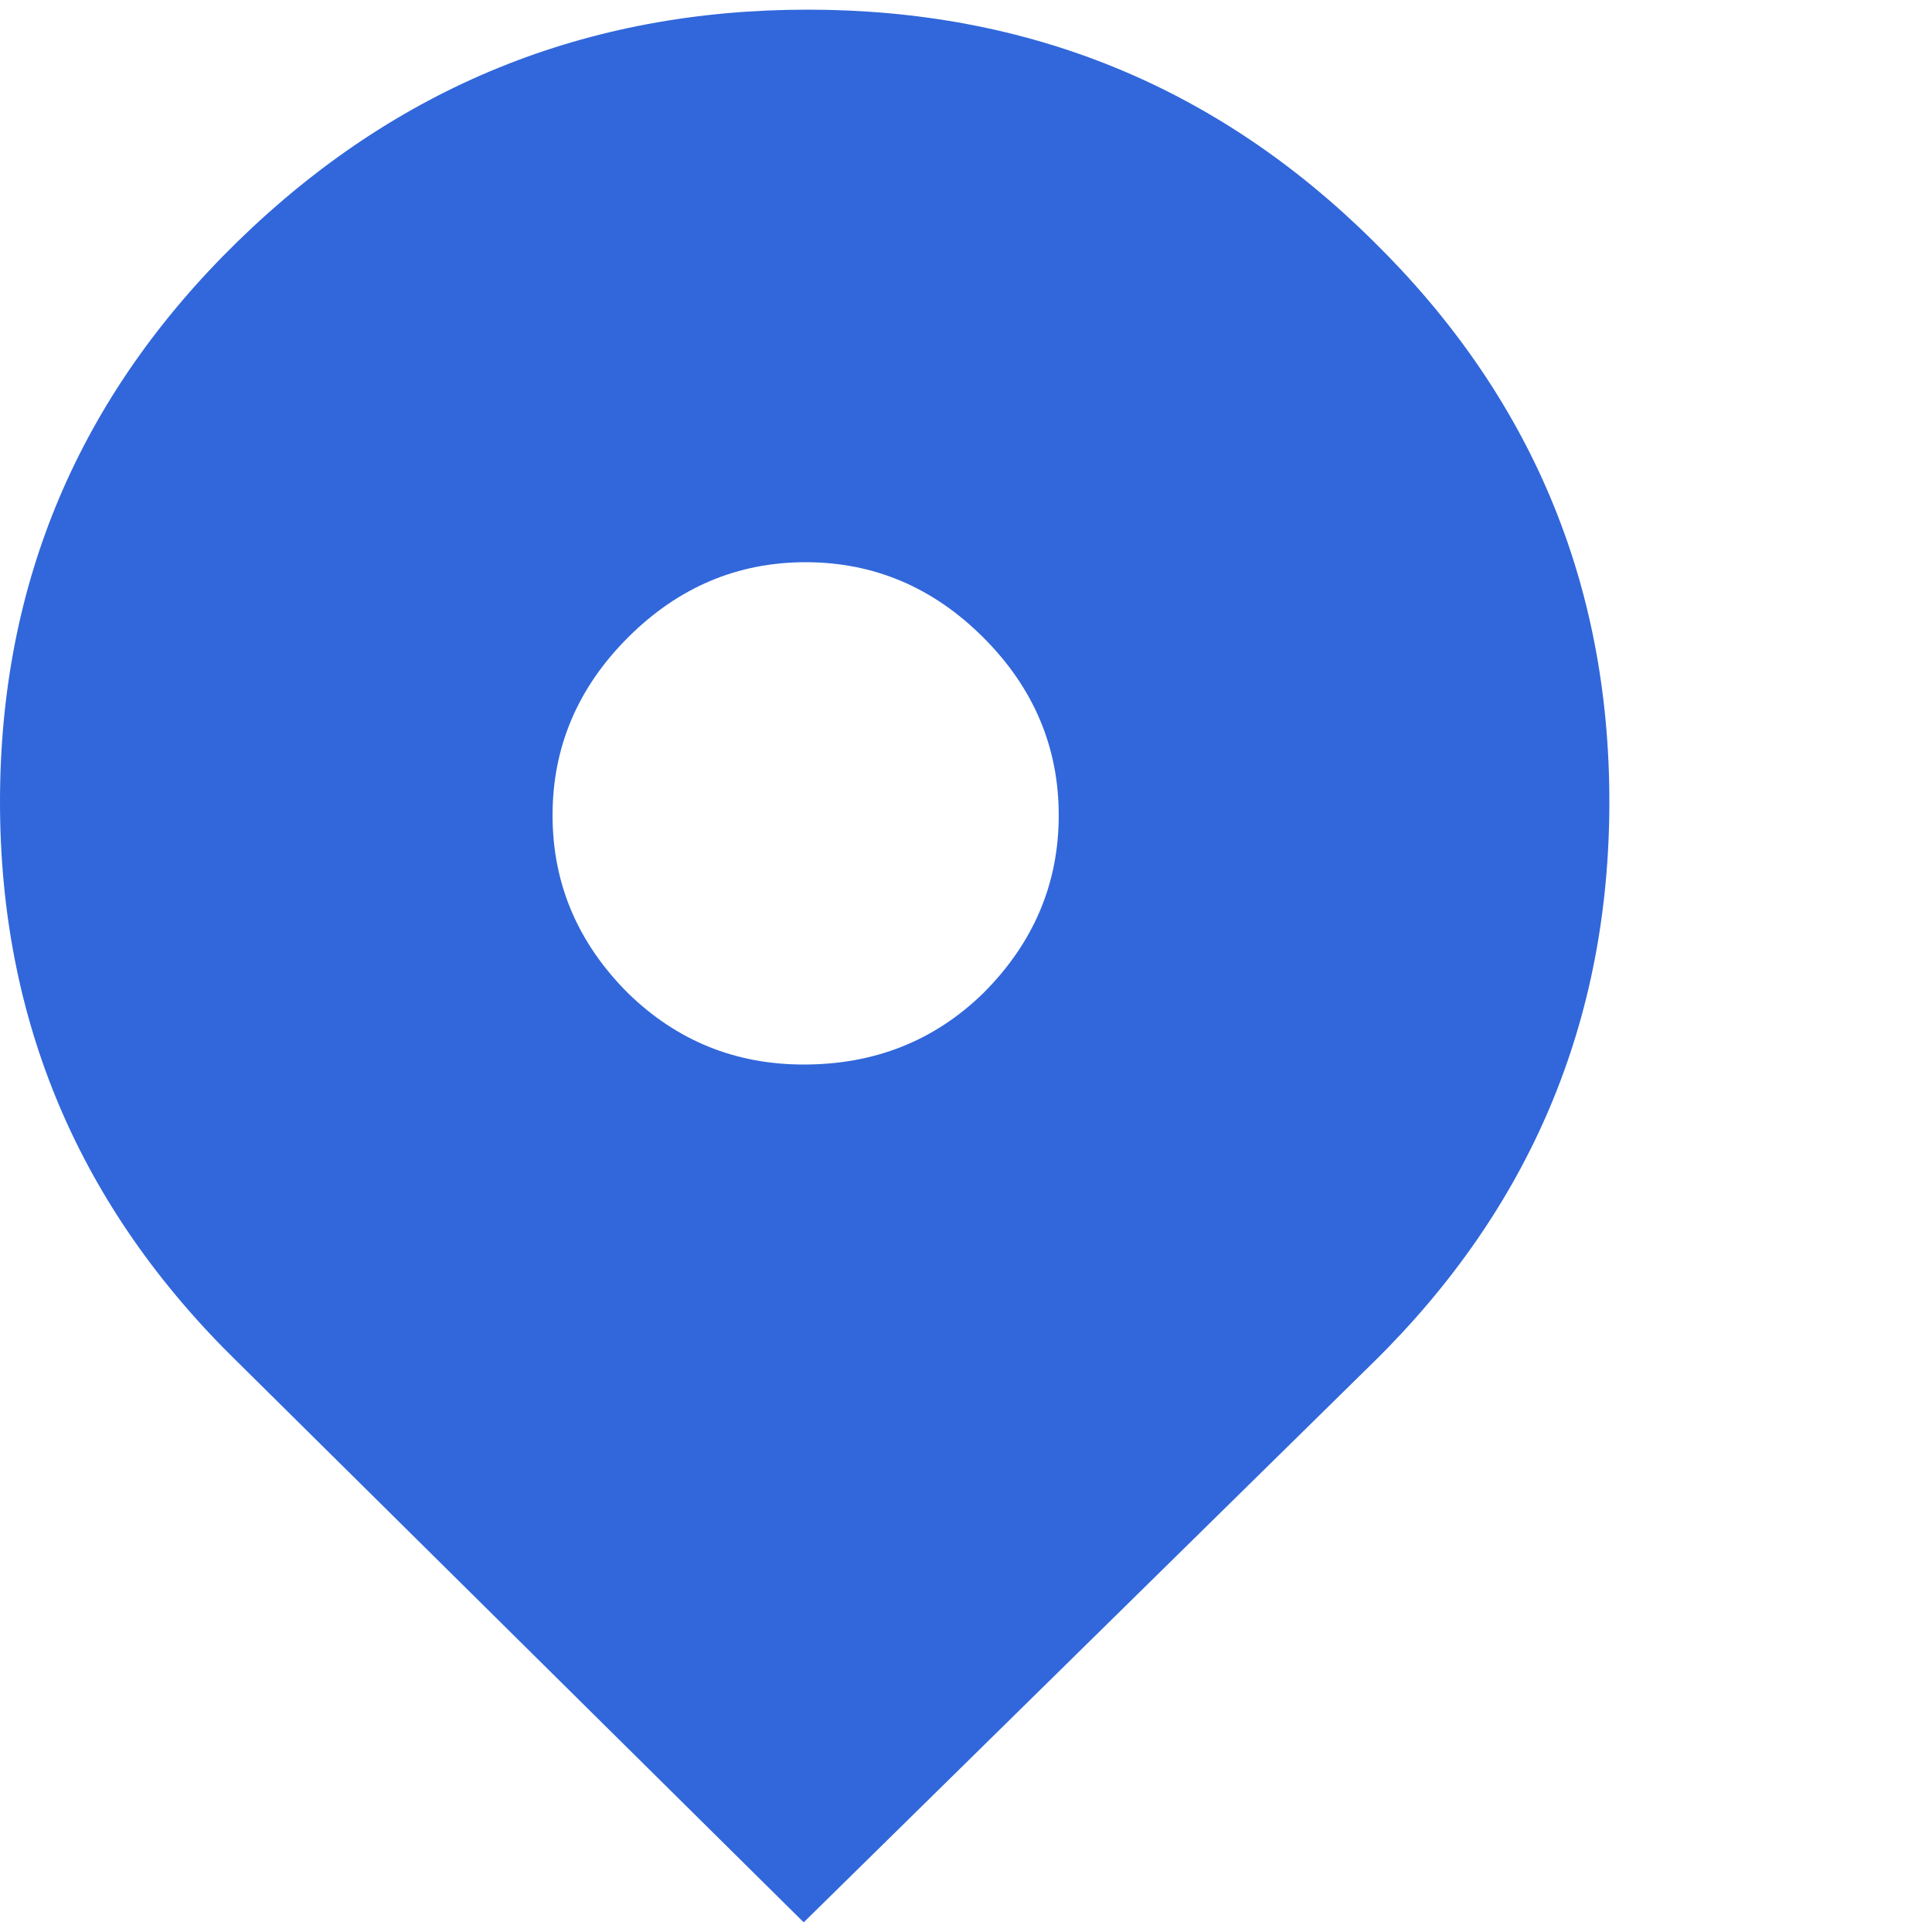
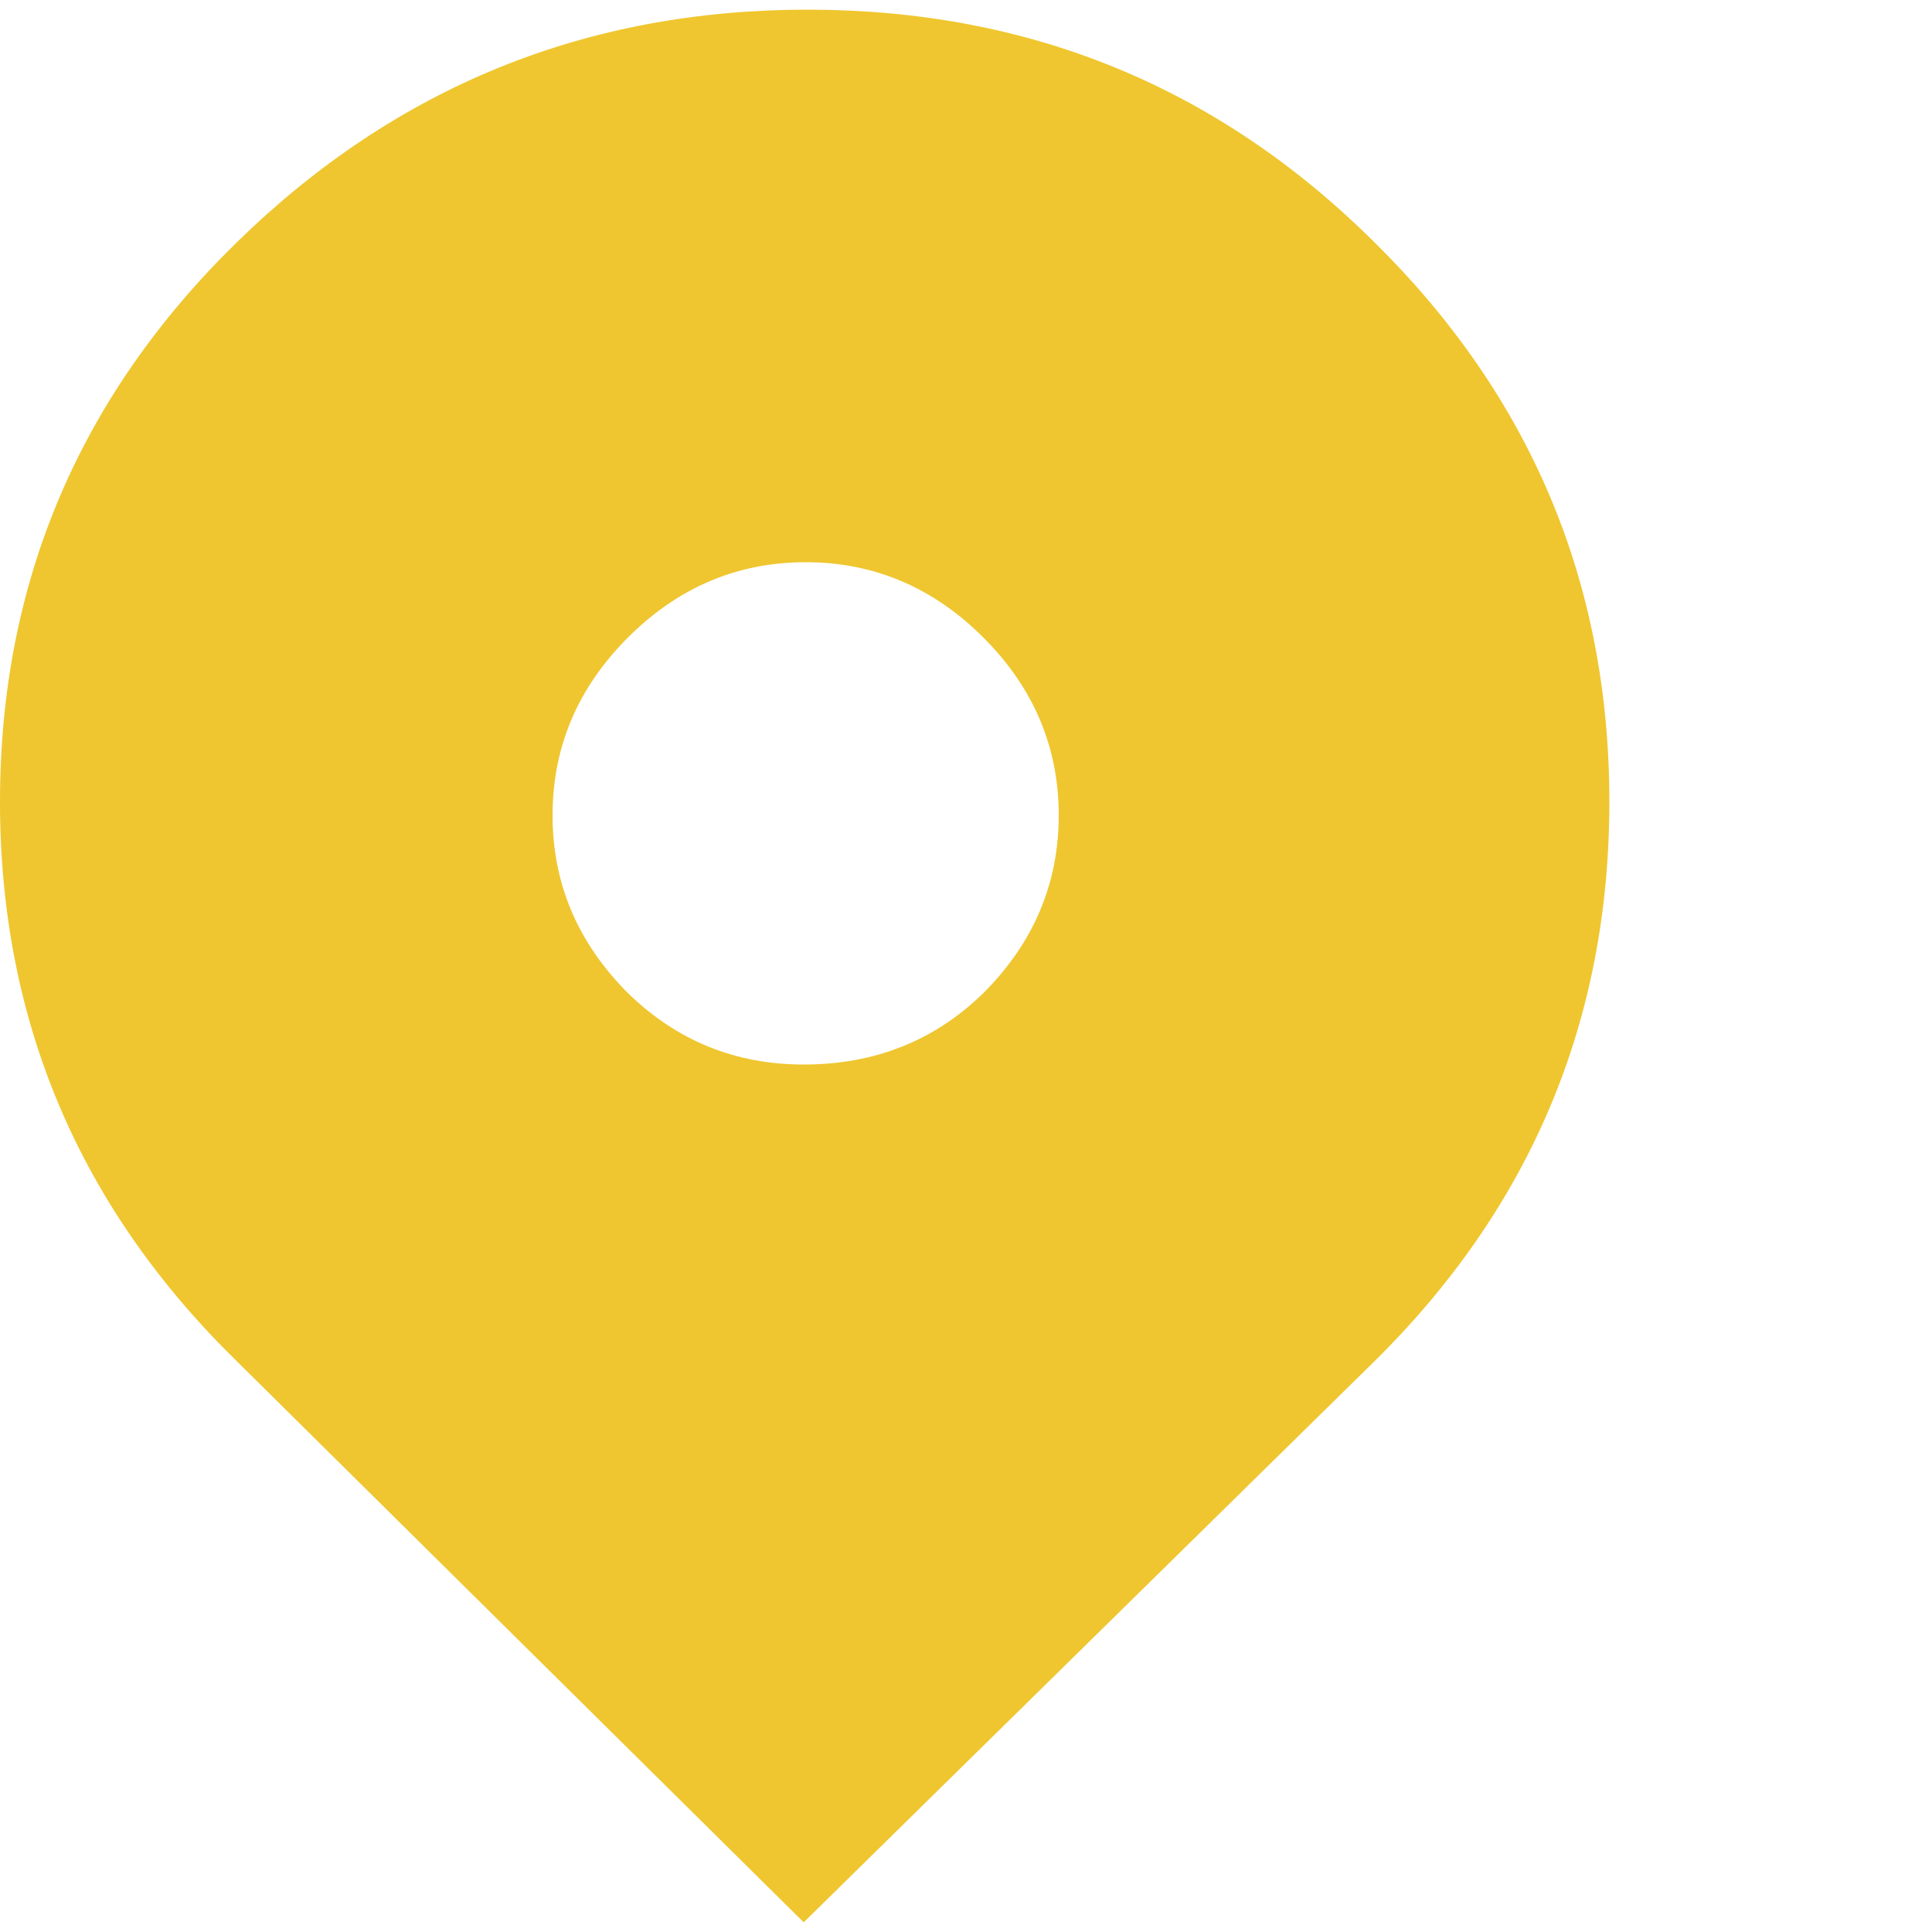
<svg xmlns="http://www.w3.org/2000/svg" version="1.1" id="Layer_1" x="0px" y="0px" viewBox="0 0 1000 1000" style="enable-background:new 0 0 1000 1000;" xml:space="preserve">
  <style type="text/css">
- 	.st0{fill:#3167DB;}
+ 	.st0{fill:#EFC62F;}
</style>
  <path class="st0" d="M711,125c81.3,80,122,176.7,122,290s-40.7,210-122,290L416,995L123,705C41,625,0,528.3,0,415s41-210,123-290  S303.3,5,418,5S630.3,45,711,125z M416,551c36.7,0,67.7-12.3,93-37c26-26,39-56.7,39-92s-13-66-39-92s-56.7-39-92-39s-66,13-92,39  s-39,56.7-39,92s13,66,39,92C350.3,538.7,380.7,551,416,551z" />
</svg>
